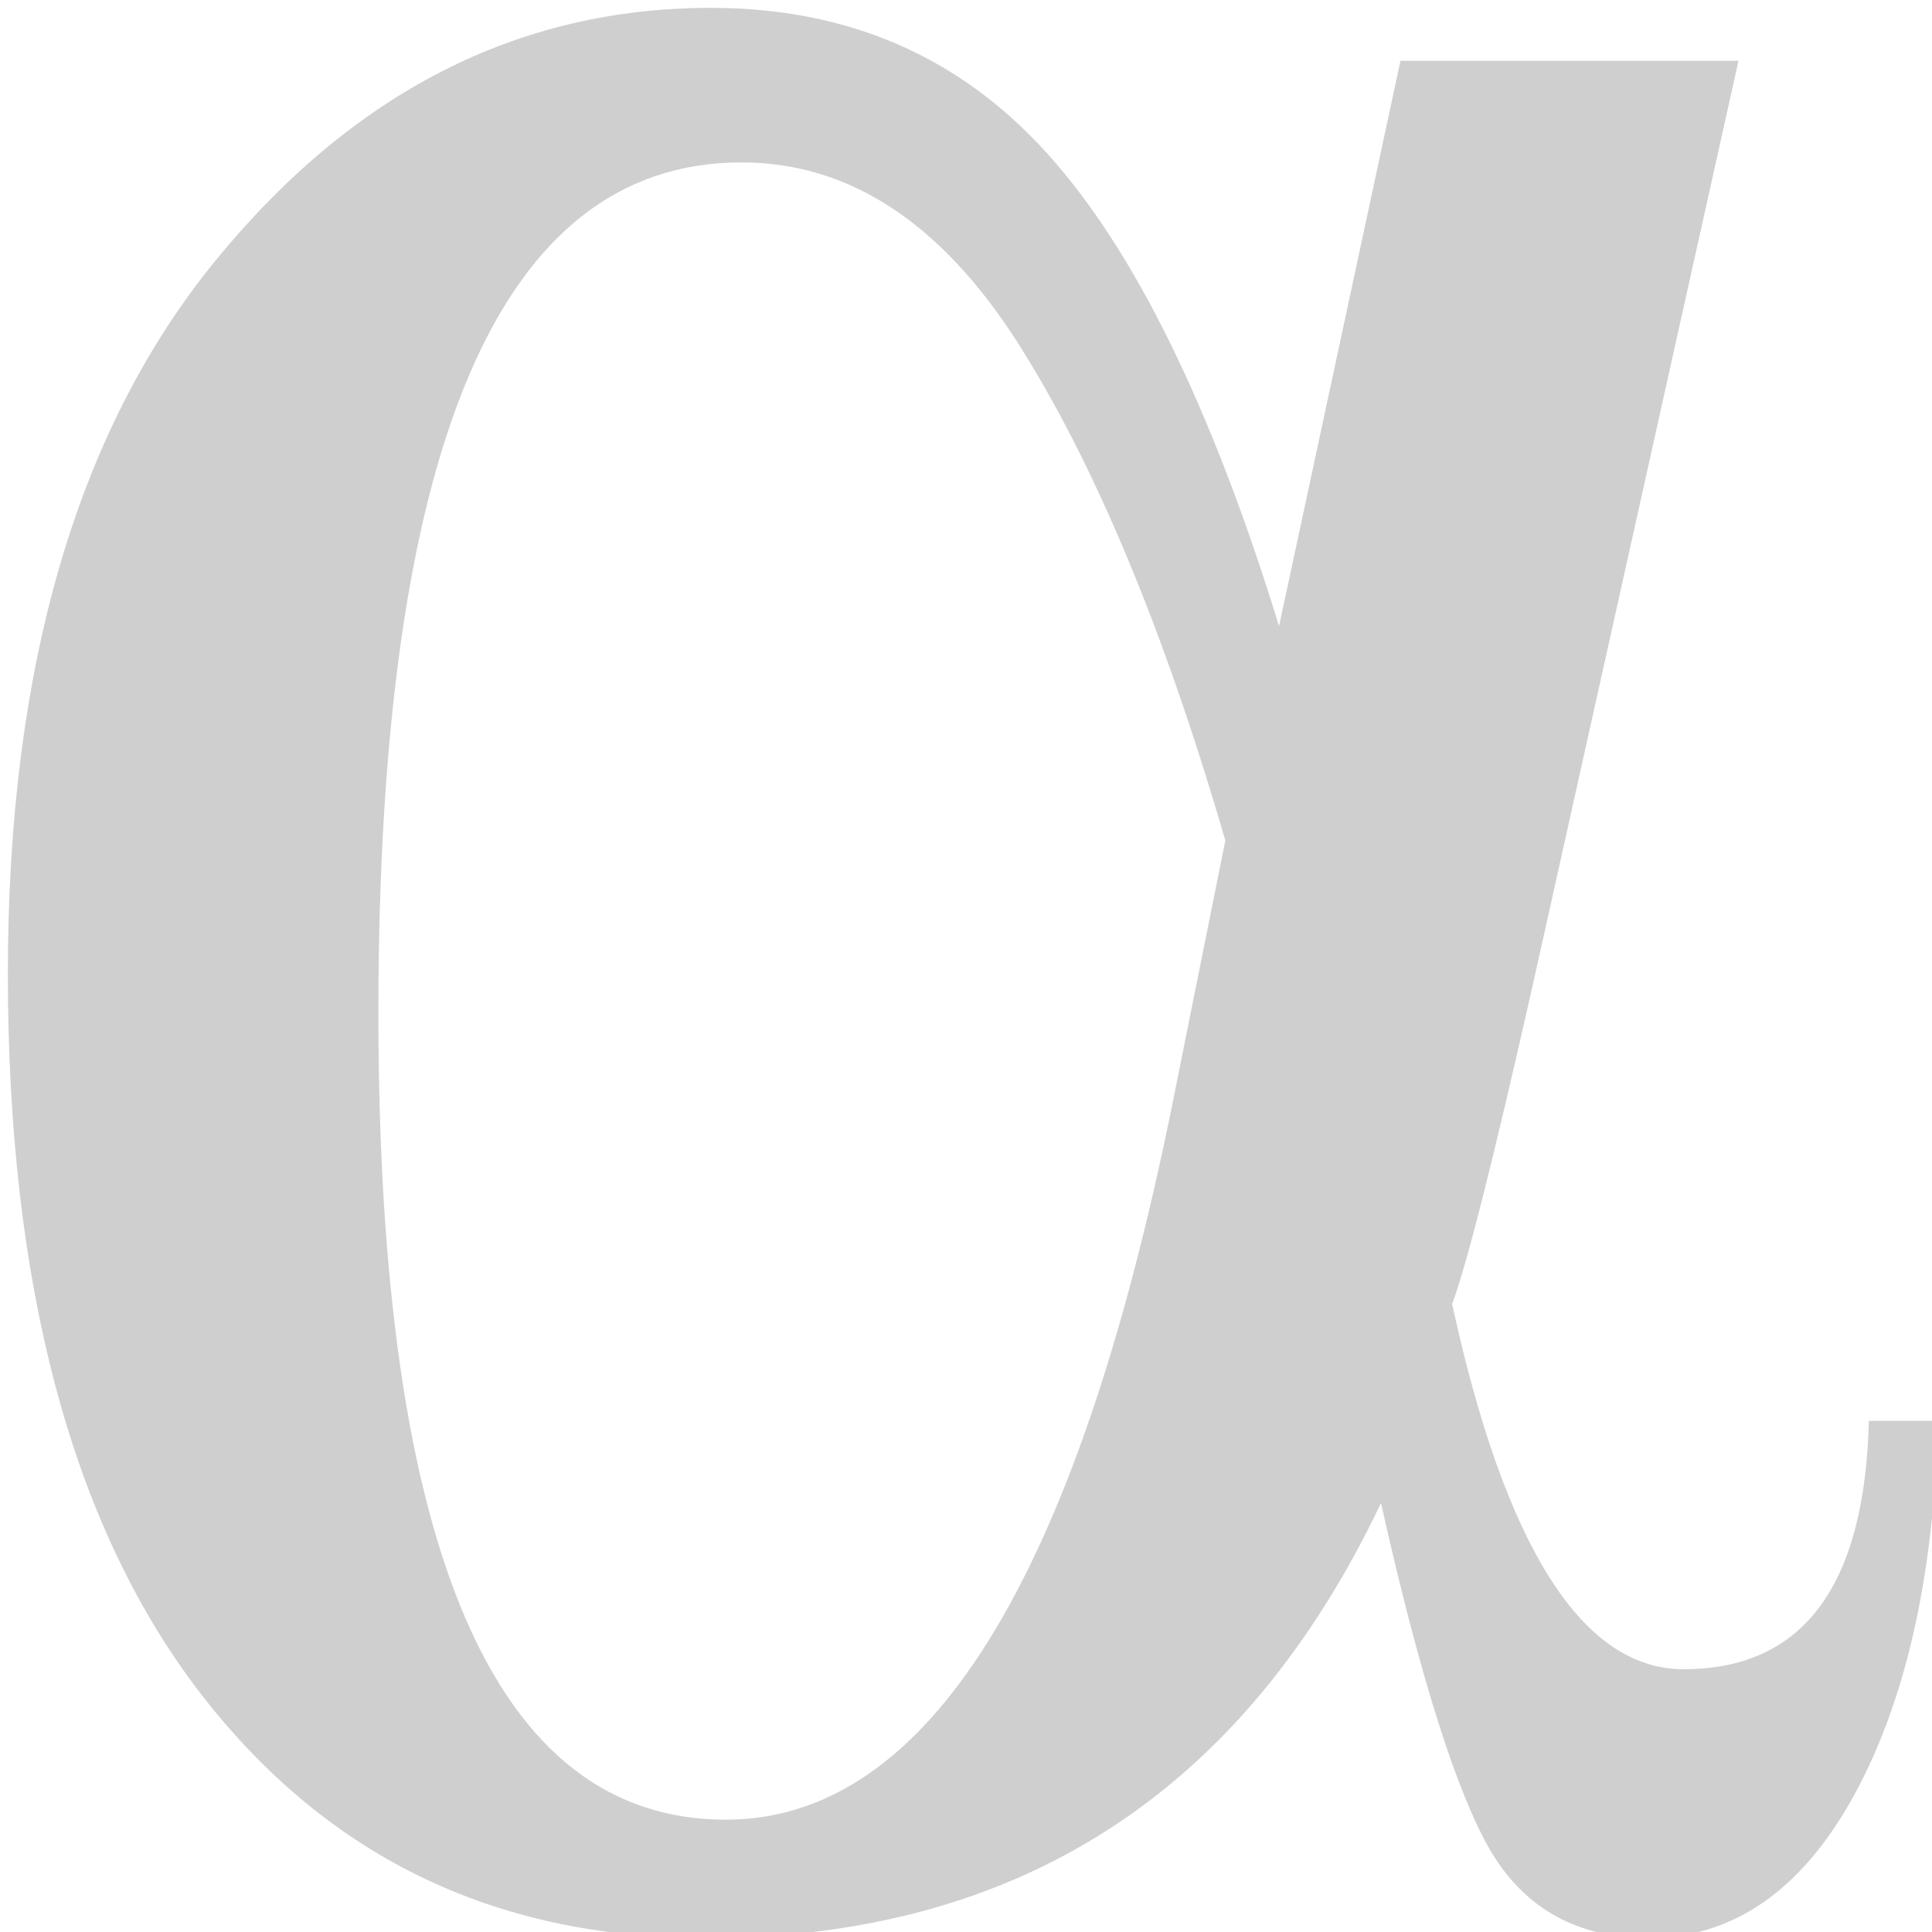
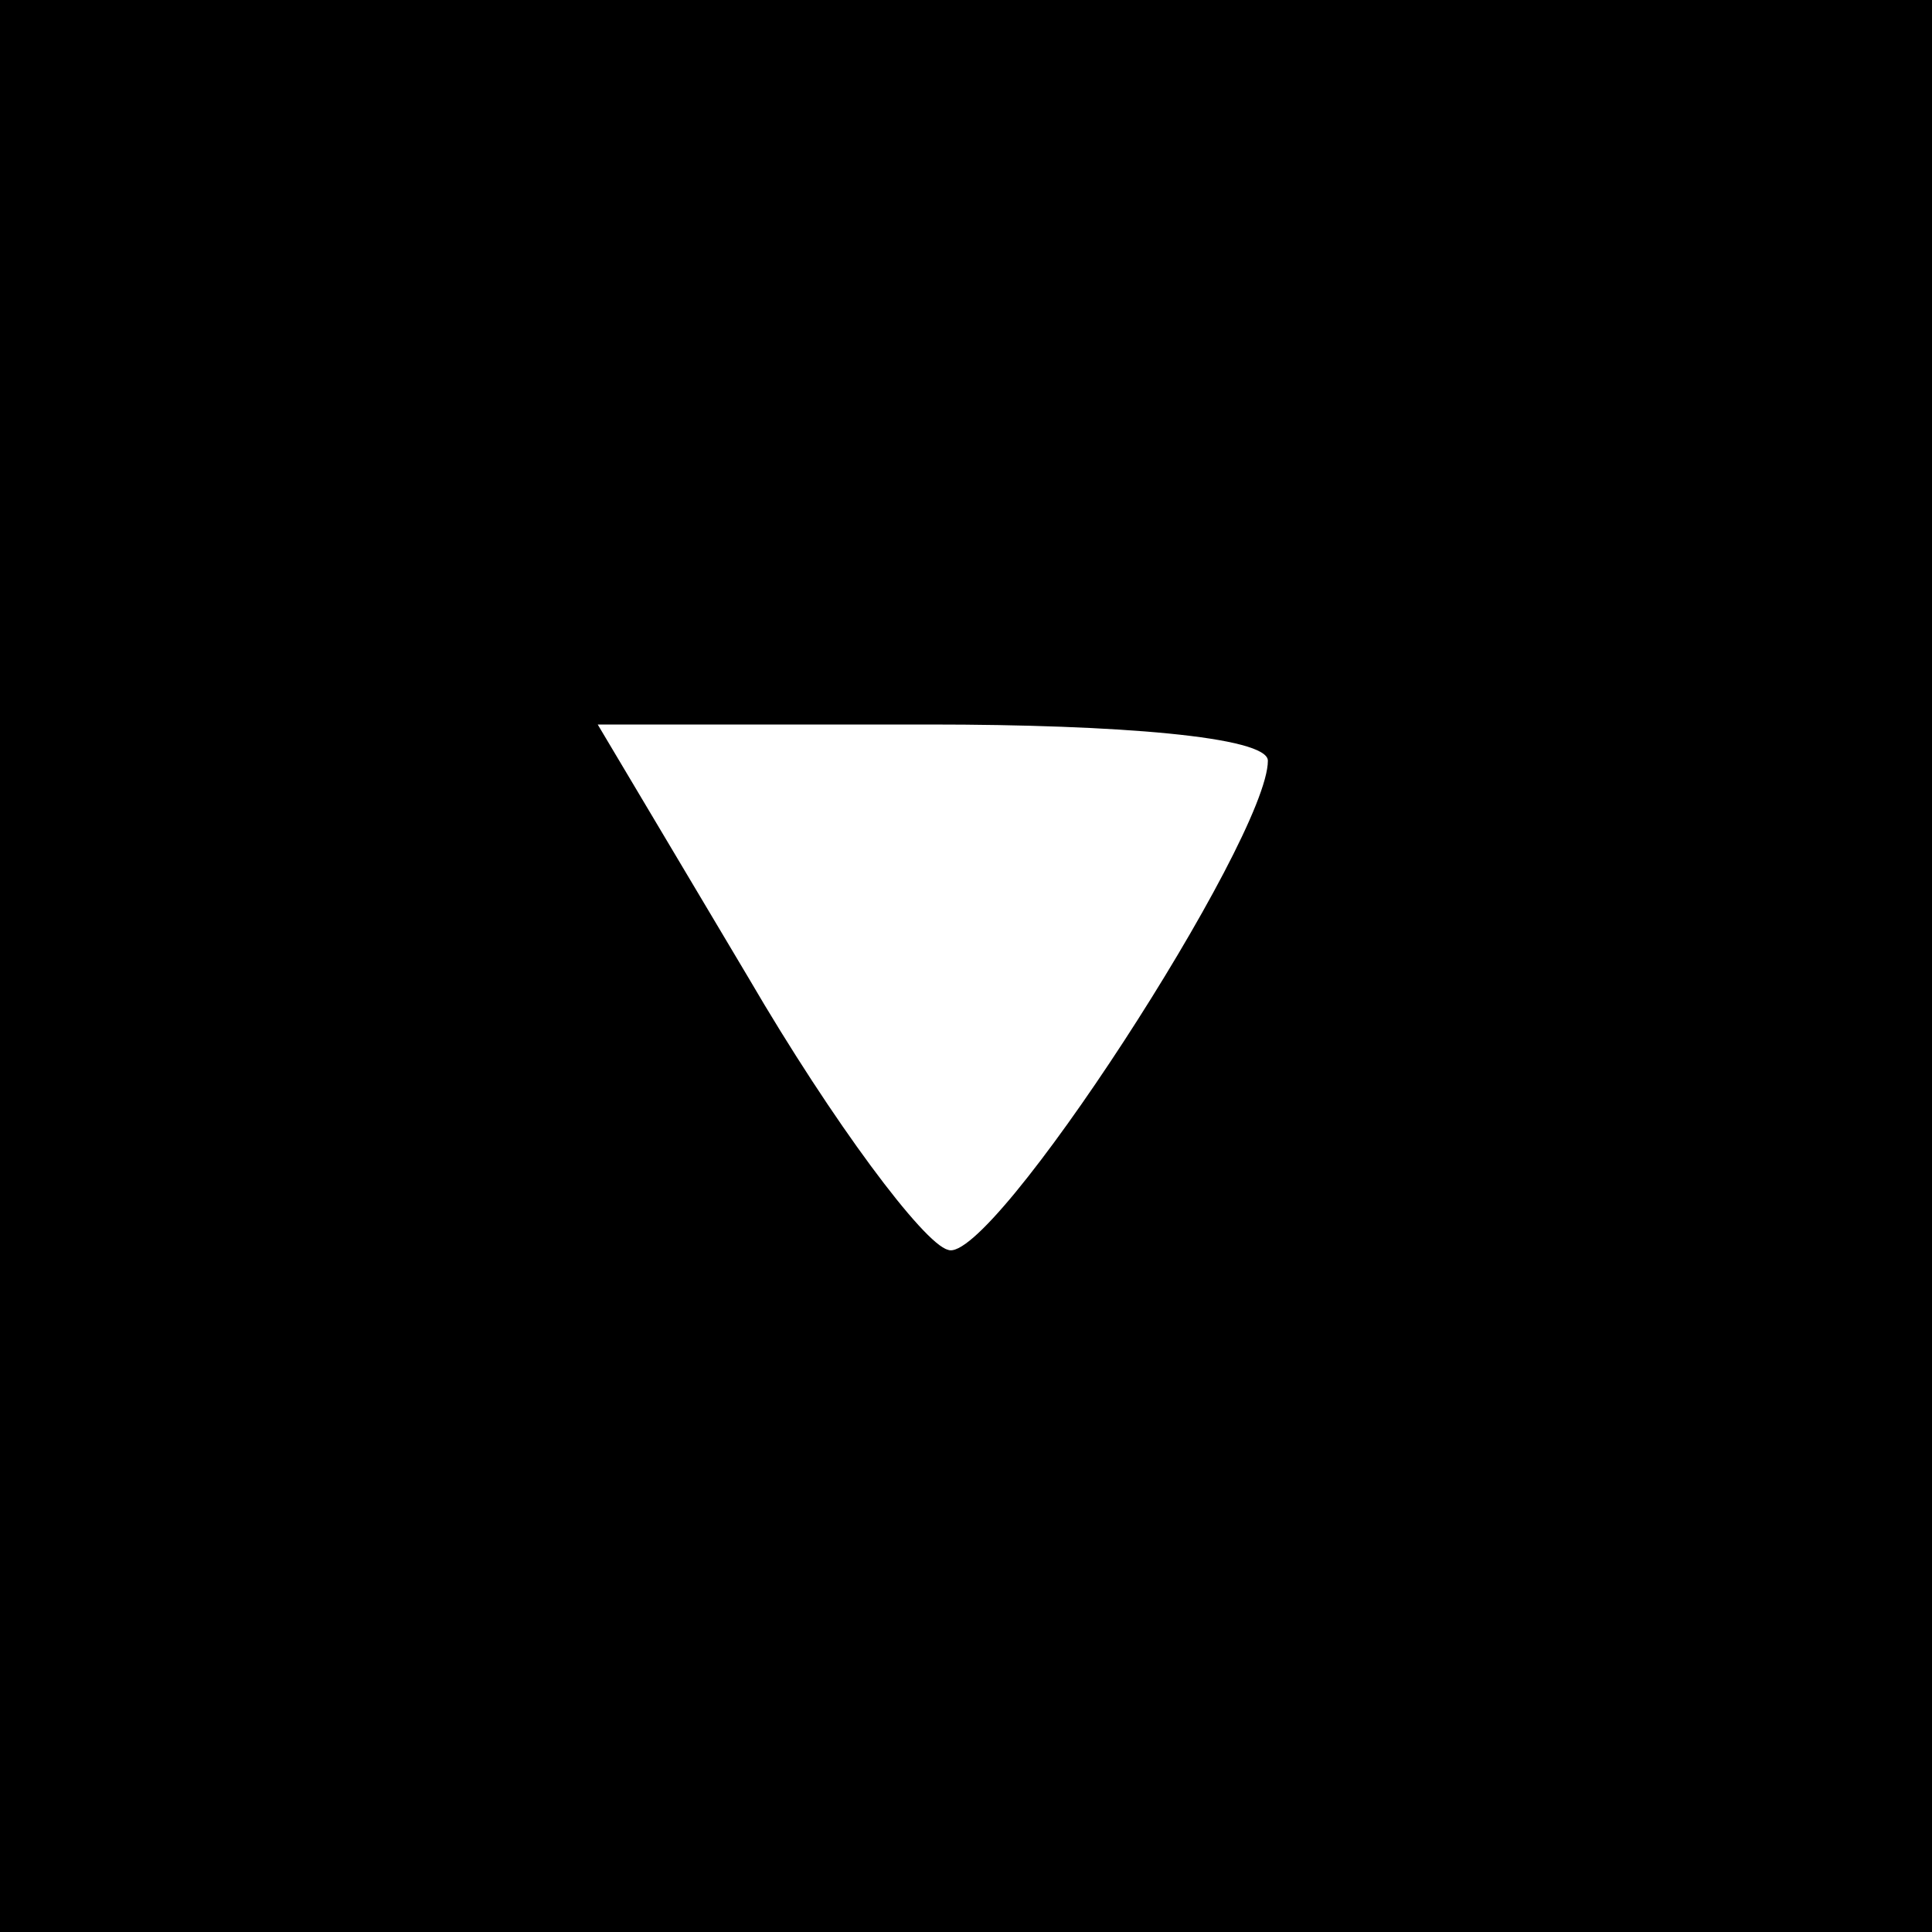
- <svg xmlns="http://www.w3.org/2000/svg" version="1.1" width="123" height="123" viewBox="0 0 123 123" xml:space="preserve">
-   <g transform="matrix(1 0 0 1 61.94 61.95)" id="Layer_1">
-     <path style="stroke: none; stroke-width: 1; stroke-dasharray: none; stroke-linecap: butt; stroke-dashoffset: 0; stroke-linejoin: miter; stroke-miterlimit: 4; fill: rgb(207,207,207); fill-rule: nonzero; opacity: 1;" transform=" translate(-61.44, -61.45)" d="M 88.66 3.37 h 21.52 L 97.13 62 c -2.51 11.15 -4.23 17.97 -5.18 20.52 c 3.37 15.51 8.3 23.25 14.73 23.25 c 7.6 0 11.54 -5.27 11.8 -15.81 h 4.41 c -0.26 9.81 -2.03 17.76 -5.36 23.85 c -3.33 6.05 -7.69 9.07 -13.09 9.07 c -4.45 0 -7.78 -1.81 -9.98 -5.44 c -2.16 -3.63 -4.54 -11.06 -7.04 -22.25 c -8.77 18.45 -23.12 27.7 -42.99 27.7 c -13.61 0 -24.37 -5.31 -32.41 -15.9 C 4.02 96.39 0 81.23 0 61.48 C 0 42.08 4.36 27 13.13 16.2 C 21.91 5.4 32.45 0 44.76 0 c 8.68 0 15.81 3.07 21.39 9.25 c 5.57 6.14 10.5 16.2 14.78 30.11 L 88.66 3.37 L 88.66 3.37 z M 77.51 53.01 c -3.93 -13.52 -8.38 -24.11 -13.26 -31.76 c -4.88 -7.6 -10.72 -11.41 -17.54 -11.41 c -15.42 0 -23.12 18.06 -23.12 54.14 c 0 34.26 7.39 51.37 22.12 51.37 c 12.79 0 22.25 -15.12 28.39 -45.37 L 77.51 53.01 L 77.51 53.01 z" stroke-linecap="round" />
+ <svg xmlns="http://www.w3.org/2000/svg" version="1.0" width="32pt" height="32pt" viewBox="0 0 32 32" preserveAspectRatio="xMidYMid meet">
+   <g transform="translate(0,32) scale(0.1,-0.1)" fill="#000000" stroke="none">
+     <path d="M0 160 l0 -160 160 0 160 0 0 160 0 160 -160 0 -160 0 0 -160z m210 34 c0 -13 -46 -84 -53 -81 -4 1 -19 21 -33 45 l-25 42 55 0 c31 0 56 -2 56 -6z" />
  </g>
</svg>
